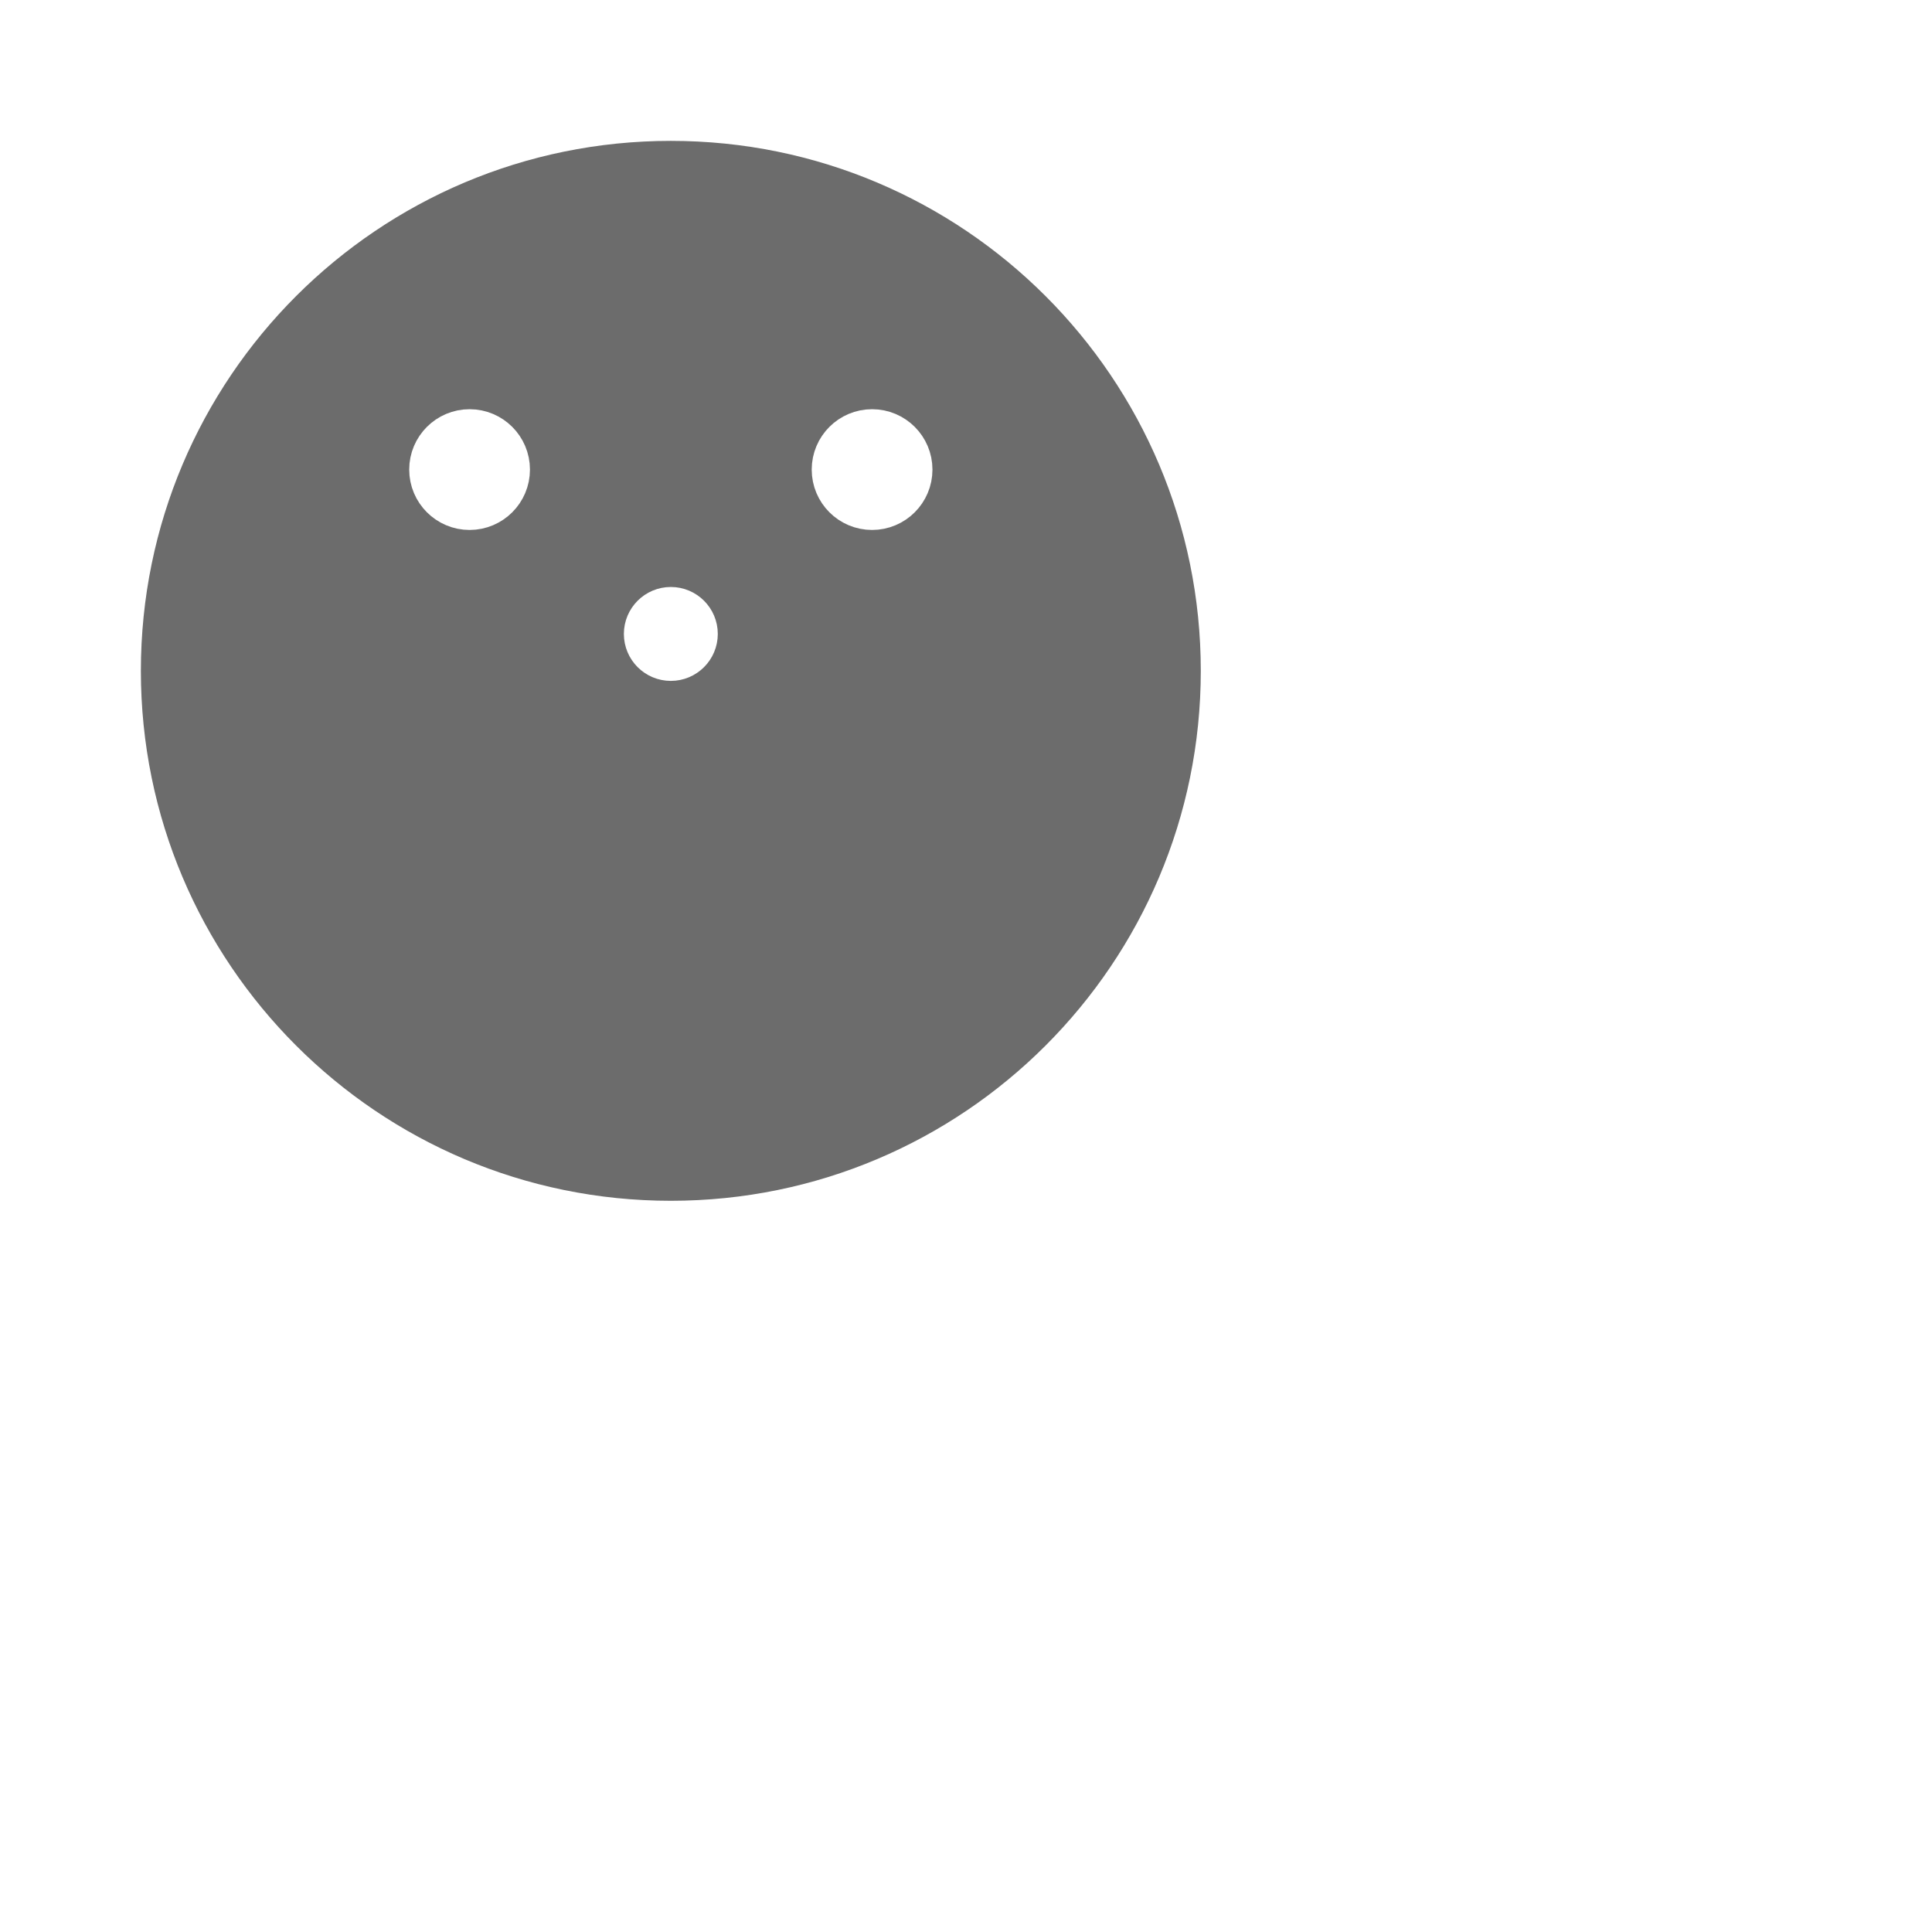
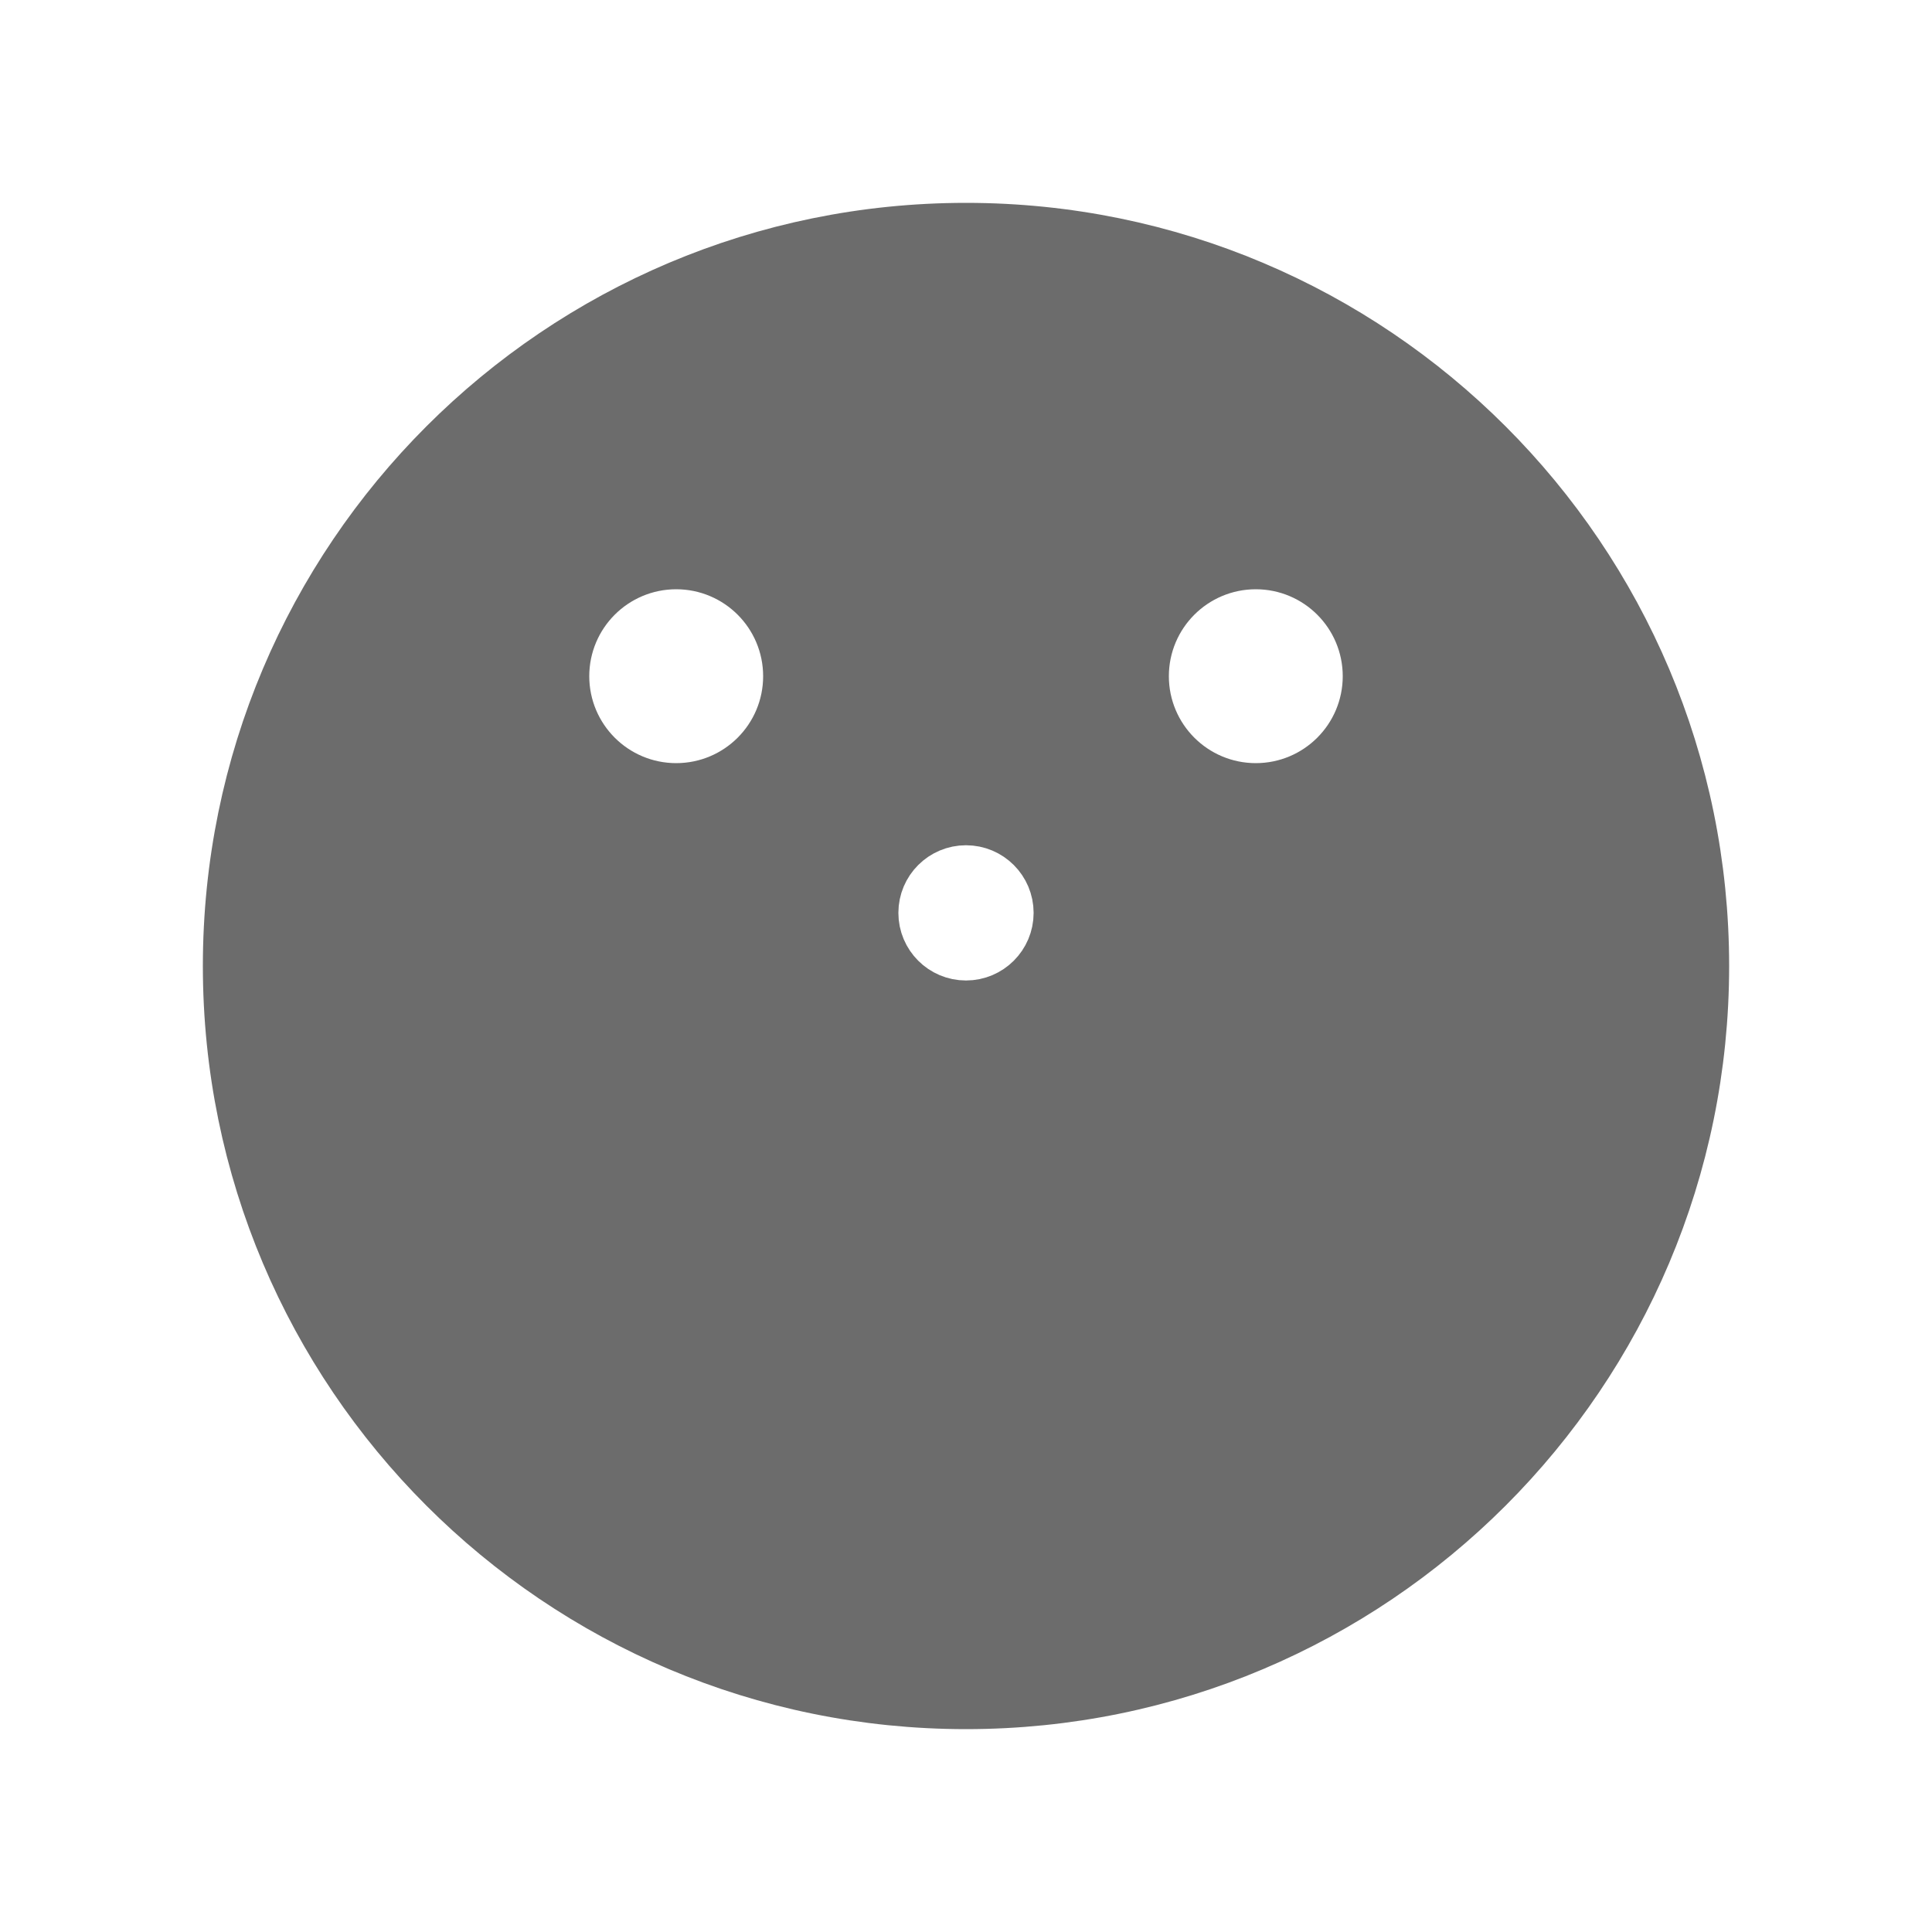
- <svg xmlns="http://www.w3.org/2000/svg" version="1.1" baseProfile="full" width="144px" height="144px" viewBox="0 0 144 144" preserveAspectRatio="xMidYMid meet" id="svg_document" macsvgid="B9C09490-BAD6-4A19-9349-31105C99383A-54714-0004535231B7636E" style="zoom: 4;">
+ <svg xmlns="http://www.w3.org/2000/svg" version="1.1" baseProfile="full" width="100px" height="100px" viewBox="0 0 100 100" preserveAspectRatio="xMidYMid meet" id="svg_document" macsvgid="B9C09490-BAD6-4A19-9349-31105C99383A-54714-0004535231B7636E" style="zoom: 4;">
  <defs id="svg_document_defs" macsvgid="C5BB8E9A-4B06-4852-9279-9D424C6BE980-54714-0004535231B7B972" />
  <g id="main_group" macsvgid="3C242798-AFC5-42C8-92A1-FFD876EE6133-54714-0004535231B7CF9F">
-     <rect height="144px" x="0px" y="0px" id="background_rect" width="144px" fill="#ffffff" macsvgid="A7382FA6-09E7-410A-B745-AA5BFDBE1876-54714-0004535231B7E641" />
+     <rect height="100px" x="0px" y="0px" id="background_rect" width="100px" fill="#ffffff" macsvgid="A7382FA6-09E7-410A-B745-AA5BFDBE1876-54714-0004535231B7E641" />
  </g>
  <circle stroke="#6c6c6c" cx="50px" id="circle1" stroke-width="3px" cy="50px" fill="#6c6c6c" r="38px" transform="" macsvgid="193A3203-2861-45AB-B33C-03030F21AFF1-54714-000453559442A855" />
  <circle stroke="#ffffff" transform="" id="circle2" stroke-width="3px" cy="35px" fill="#ffffff" r="3px" macsvgid="CBB6F927-0BB6-482F-BB4D-FB60DB5F2508-54714-00045371D0874479" cx="35px" />
  <circle stroke="#ffffff" cx="65px" stroke-width="3px" id="circle3" cy="35px" fill="#ffffff" r="3px" macsvgid="DC262F3D-D51F-4FFB-ADC2-BB765A77E1E9-54714-0004537C40C88ED1" transform="" />
  <circle stroke="#ffffff" macsvgid="F6E39DBA-6942-48EA-96F5-0040E74ED329-54714-00045389CDA56C0E" stroke-width="3px" cy="47.25px" id="circle4" fill="#ffffff" r="2px" transform="" cx="50px" />
</svg>
